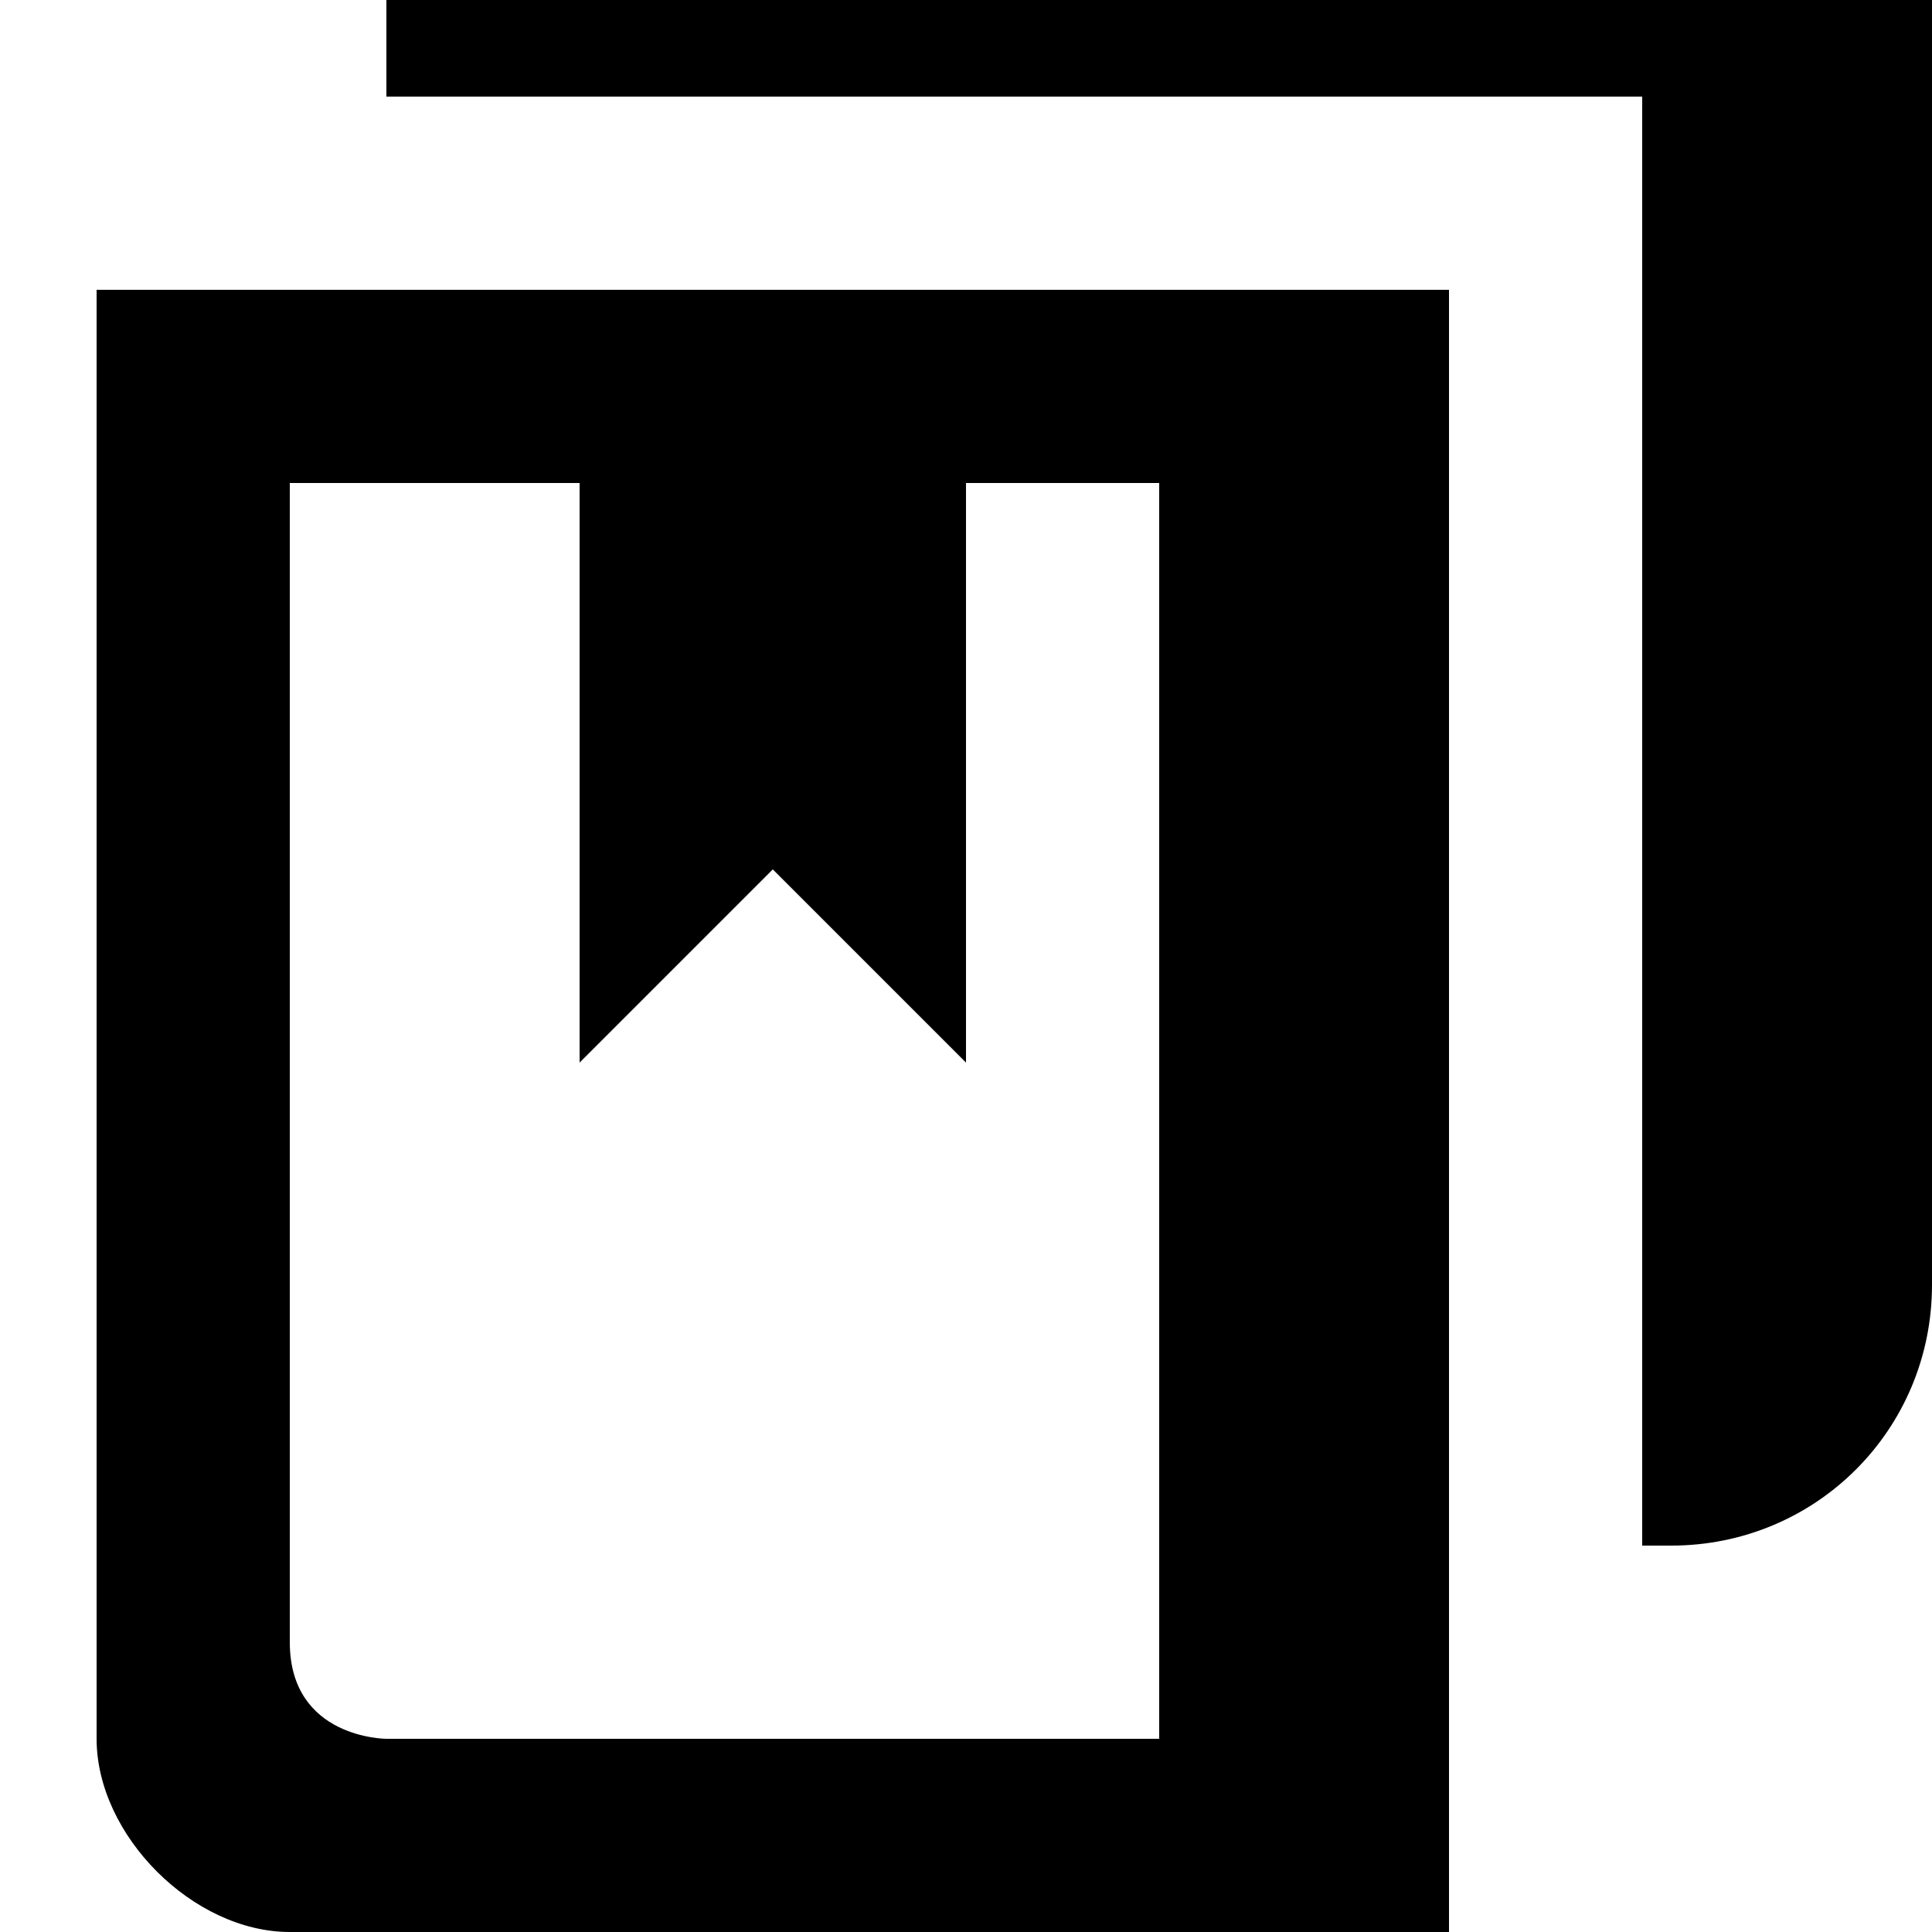
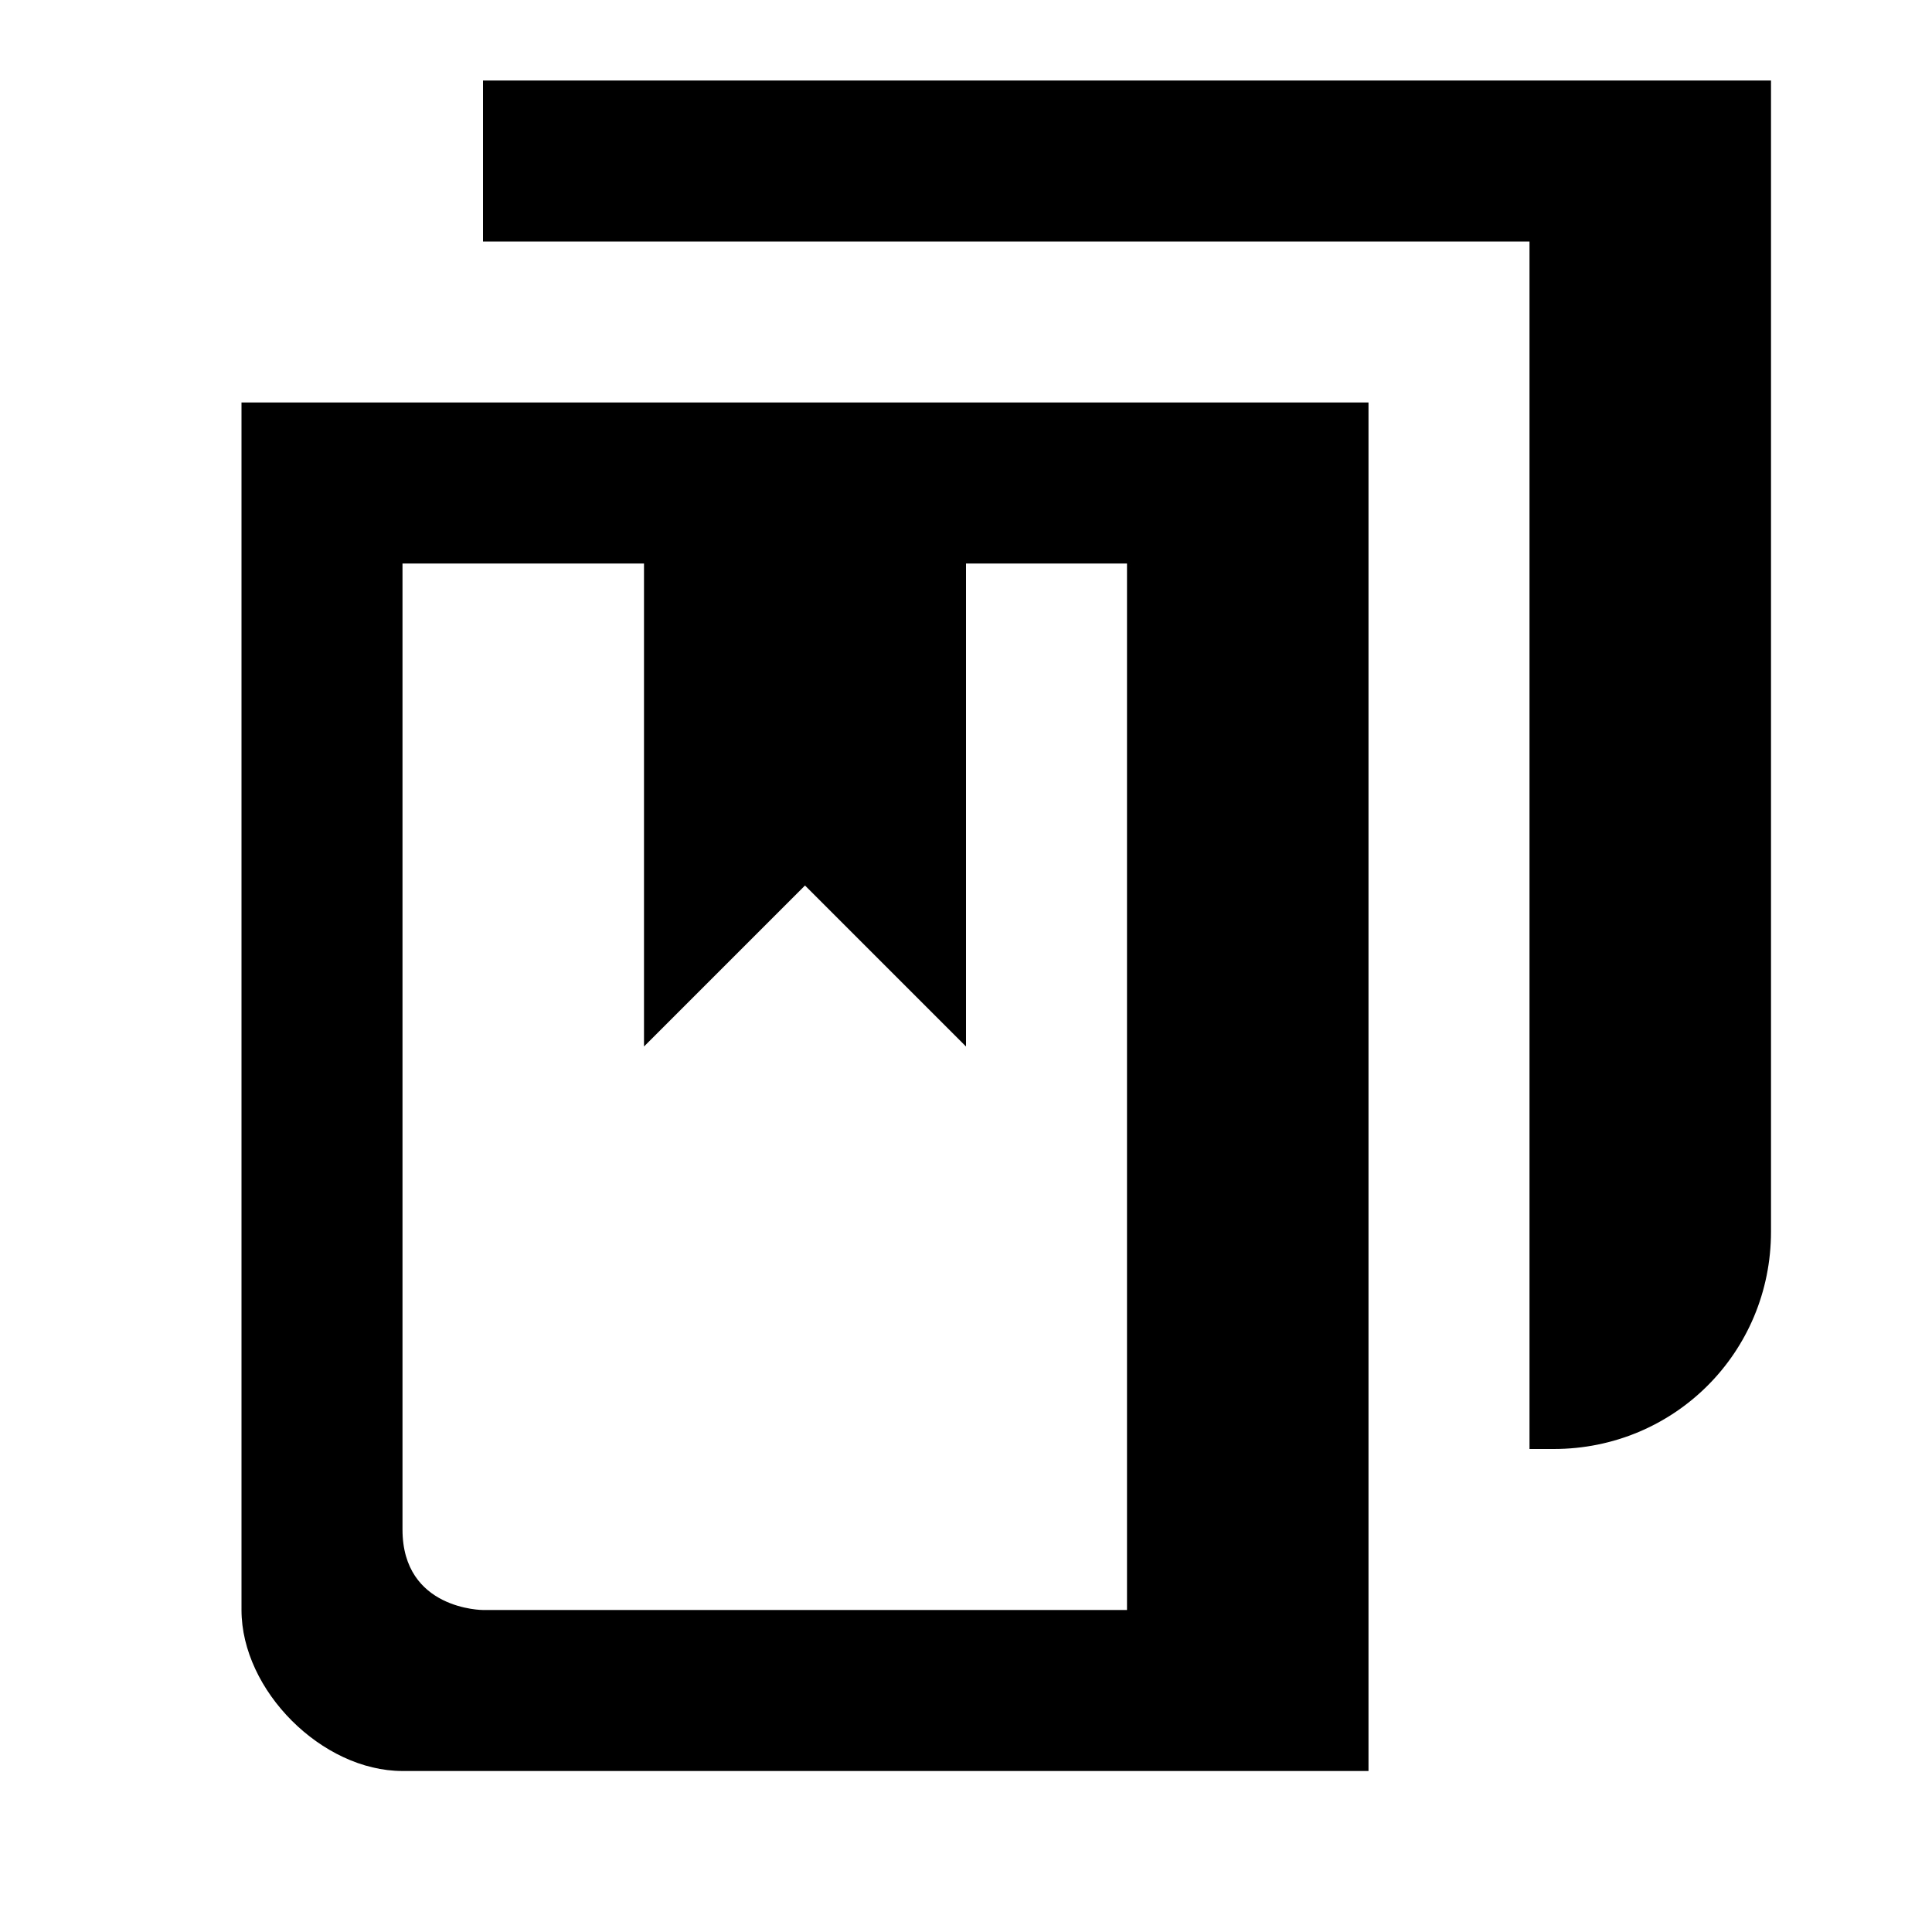
- <svg xmlns="http://www.w3.org/2000/svg" width="20" height="20" viewBox="2 2 20 20">
-   <path id="fore-reference" d="M17 5v17H5c-1 0-2-1-2-2V5h14zM5 19c0 1 1 1 1 1h8V7h-2v6l-2-2-2 2V7H5v12z" />
-   <path id="back-reference" d="M19 18h.3c1.5 0 2.7-1.2 2.7-2.7V1.8h-3V18zm3-17H6v2h16z" />
+ <svg xmlns="http://www.w3.org/2000/svg" width="24" height="24" viewBox="0 0 24 24">
+   <g id="reference-existing">
+     <path id="fore-reference" d="M17 5v17h-12c-1 0-2-1-2-2v-15h14zm-12 14c0 1 1 1 1 1h8v-13h-2v6l-2-2-2 2v-6h-3v12z" />
+     <path id="back-reference" d="M19 18h.3c1.5 0 2.7-1.2 2.7-2.7v-13.5h-3v16.2zm3-17h-16v2h16z" />
+   </g>
</svg>
